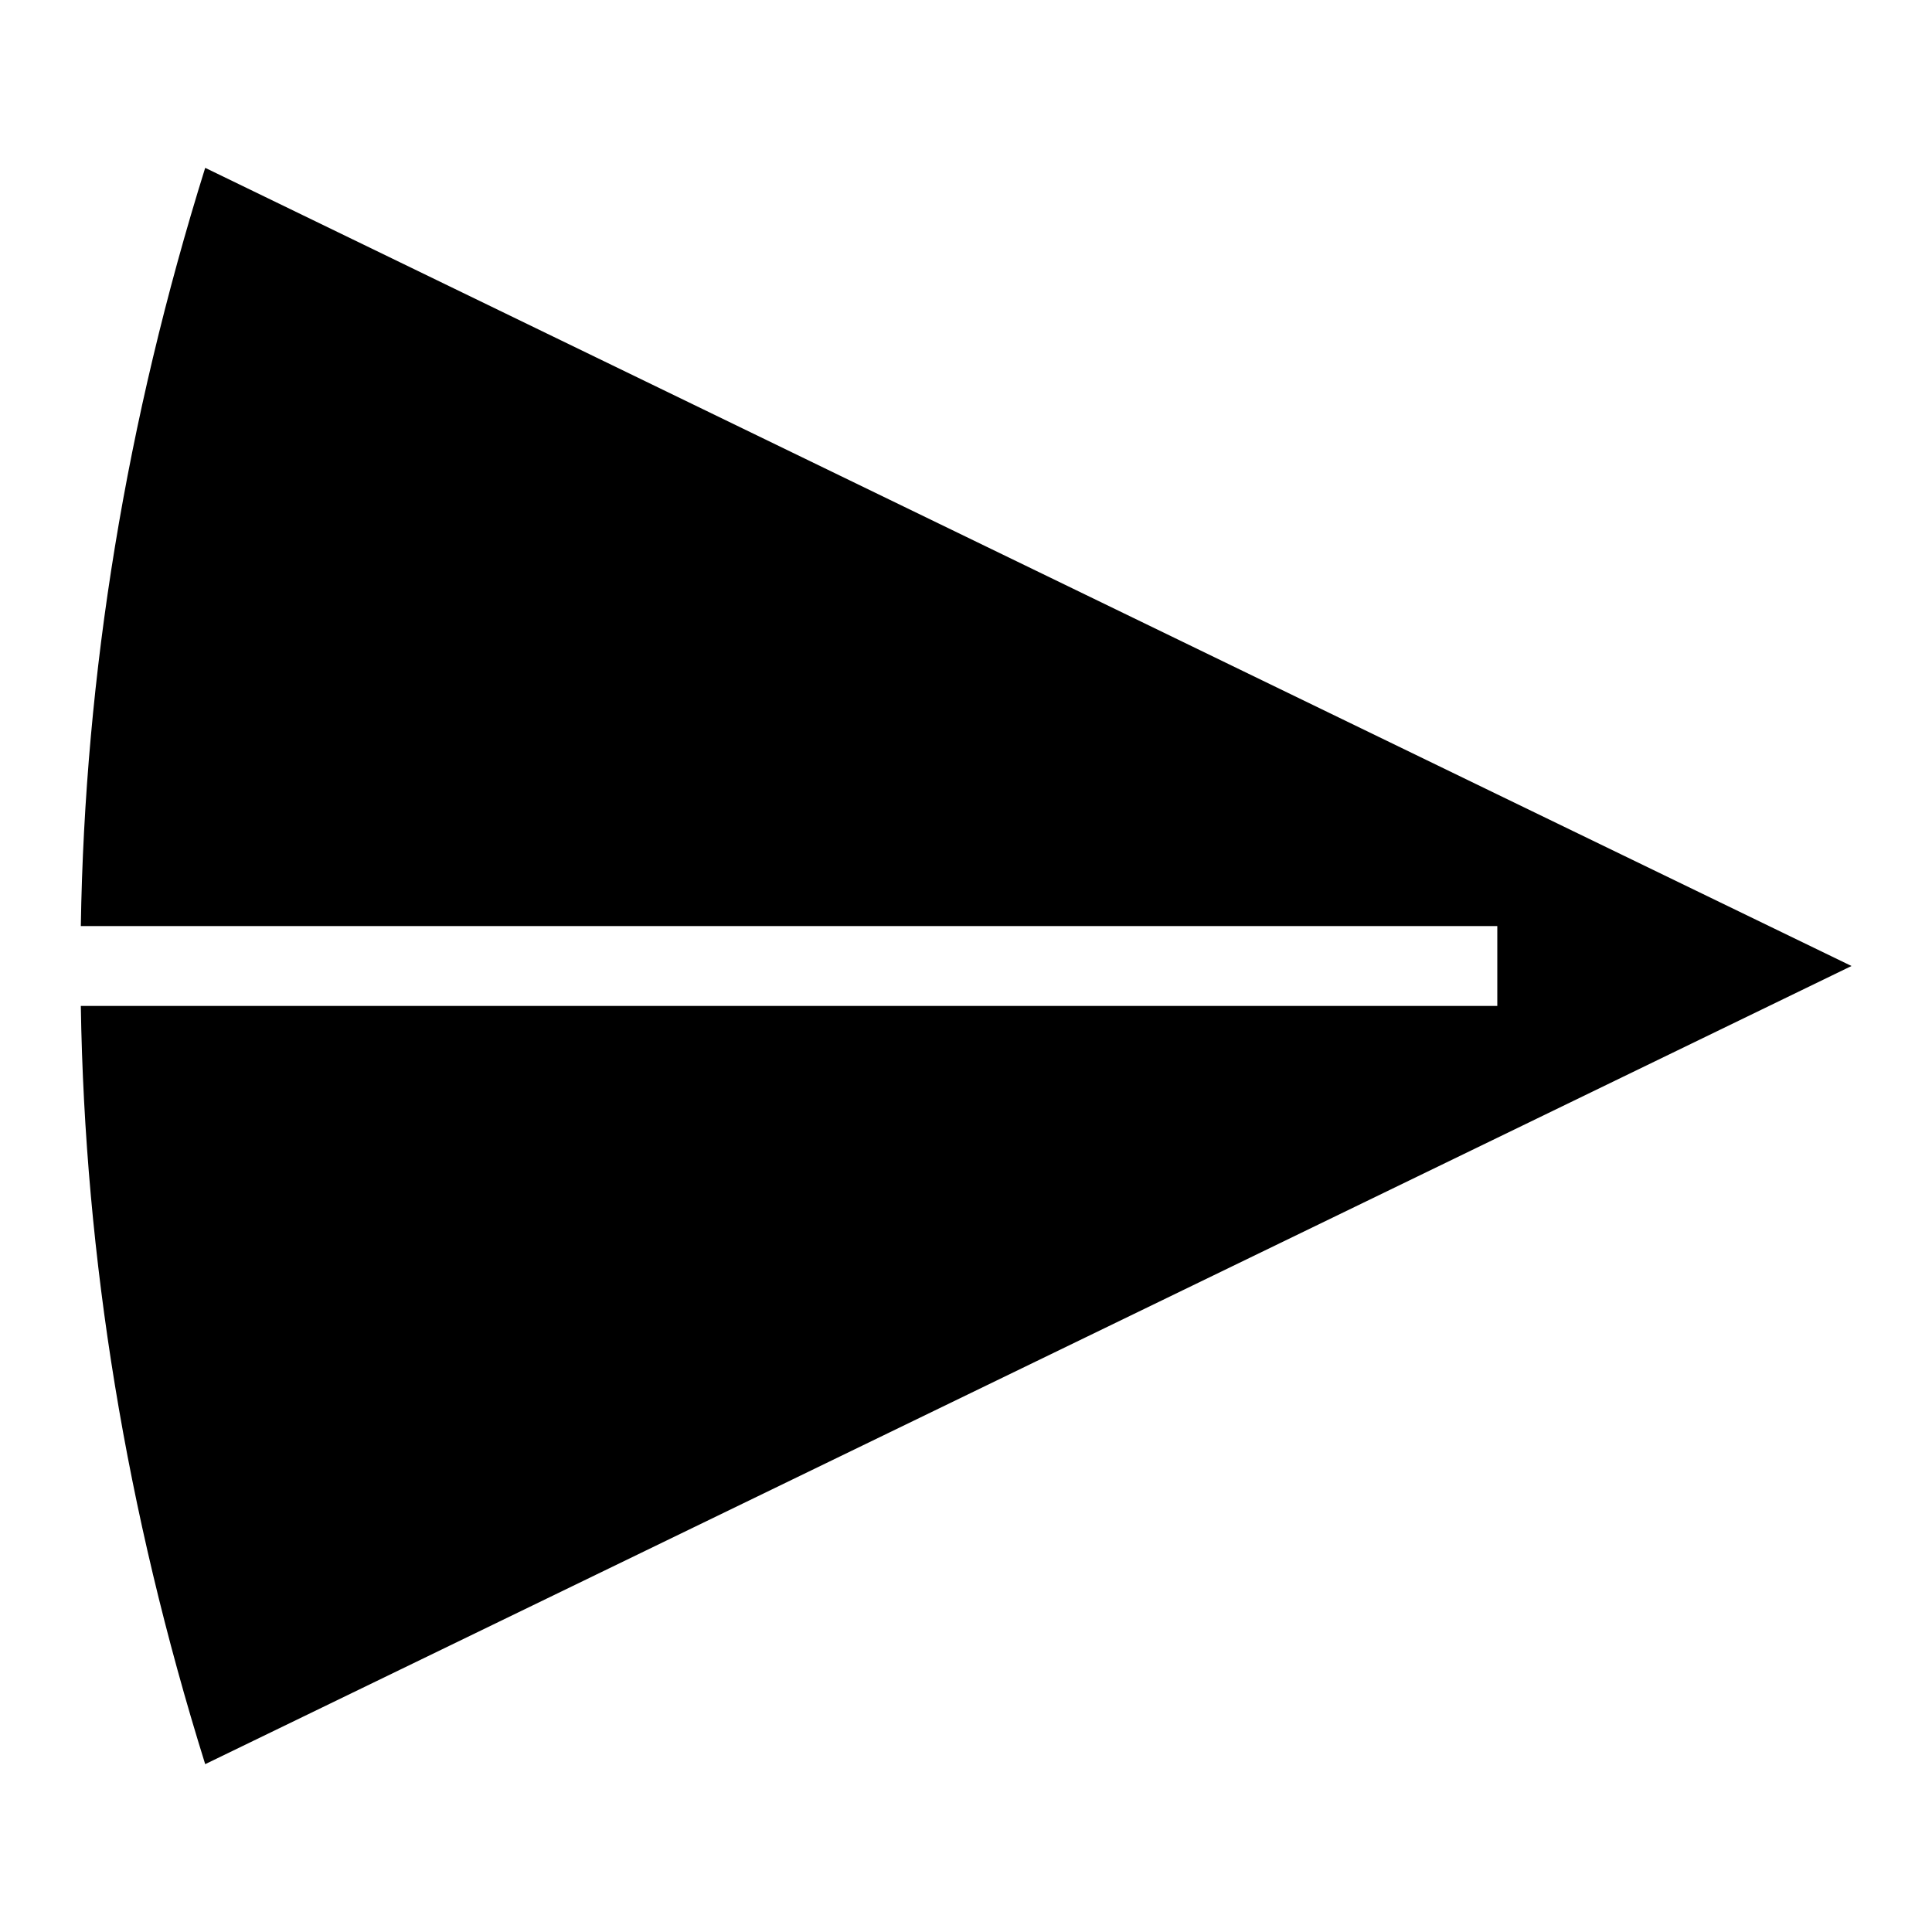
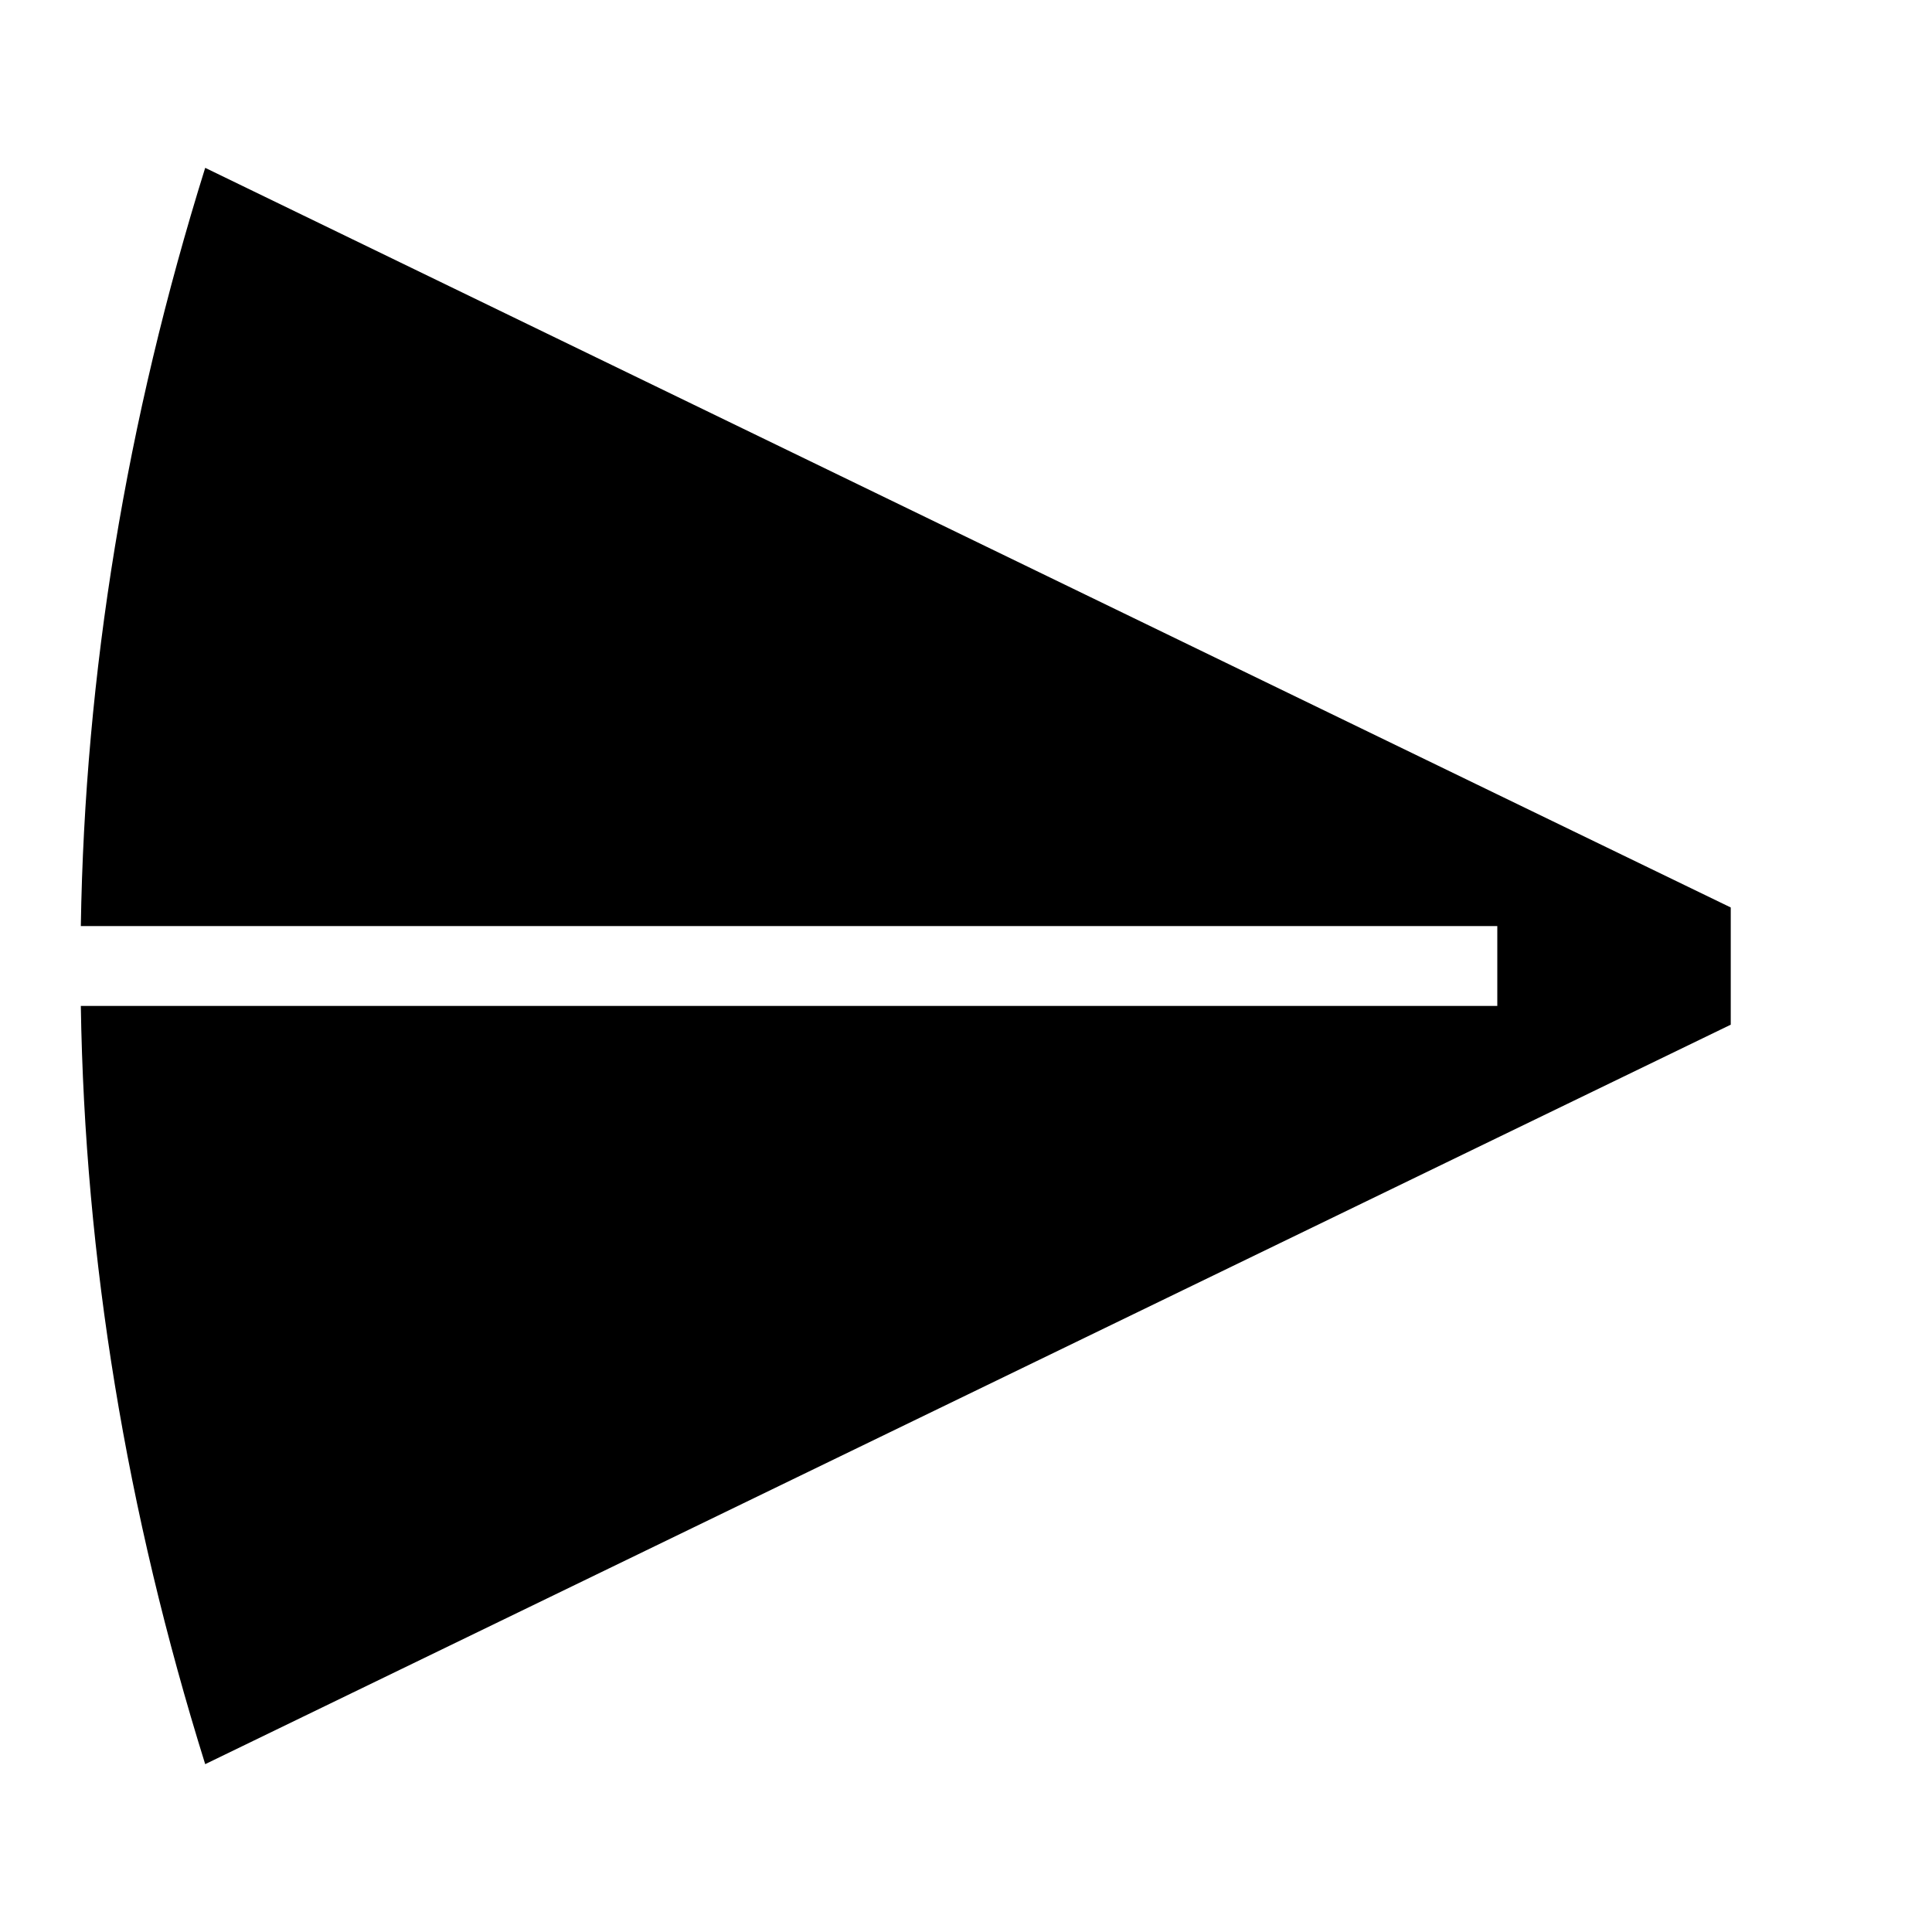
<svg xmlns="http://www.w3.org/2000/svg" viewBox="0 0 24 24" fill="currentColor" stroke="currentColor" stroke-width="0">
-   <path d="M2.549 2.085 Q1.078 6.795 1.004 11.504 L18.6 11.504 L18.6 9.868 Z        M1.004 12.496 Q1.078 17.206 2.549 21.915 L18.6 14.134 L18.6 12.496 Z        M18.6 9.868 L23 12 L18.6 14.134 Z" />
+   <path d="M2.549 2.085 Q1.078 6.795 1.004 11.504 L18.6 11.504 L18.6 9.868 Z        M1.004 12.496 Q1.078 17.206 2.549 21.915 L18.6 14.134 L18.6 12.496 Z        M18.6 9.868 L21.5 11.273 L21.5 12.729 L18.6 14.134 Z" />
</svg>
